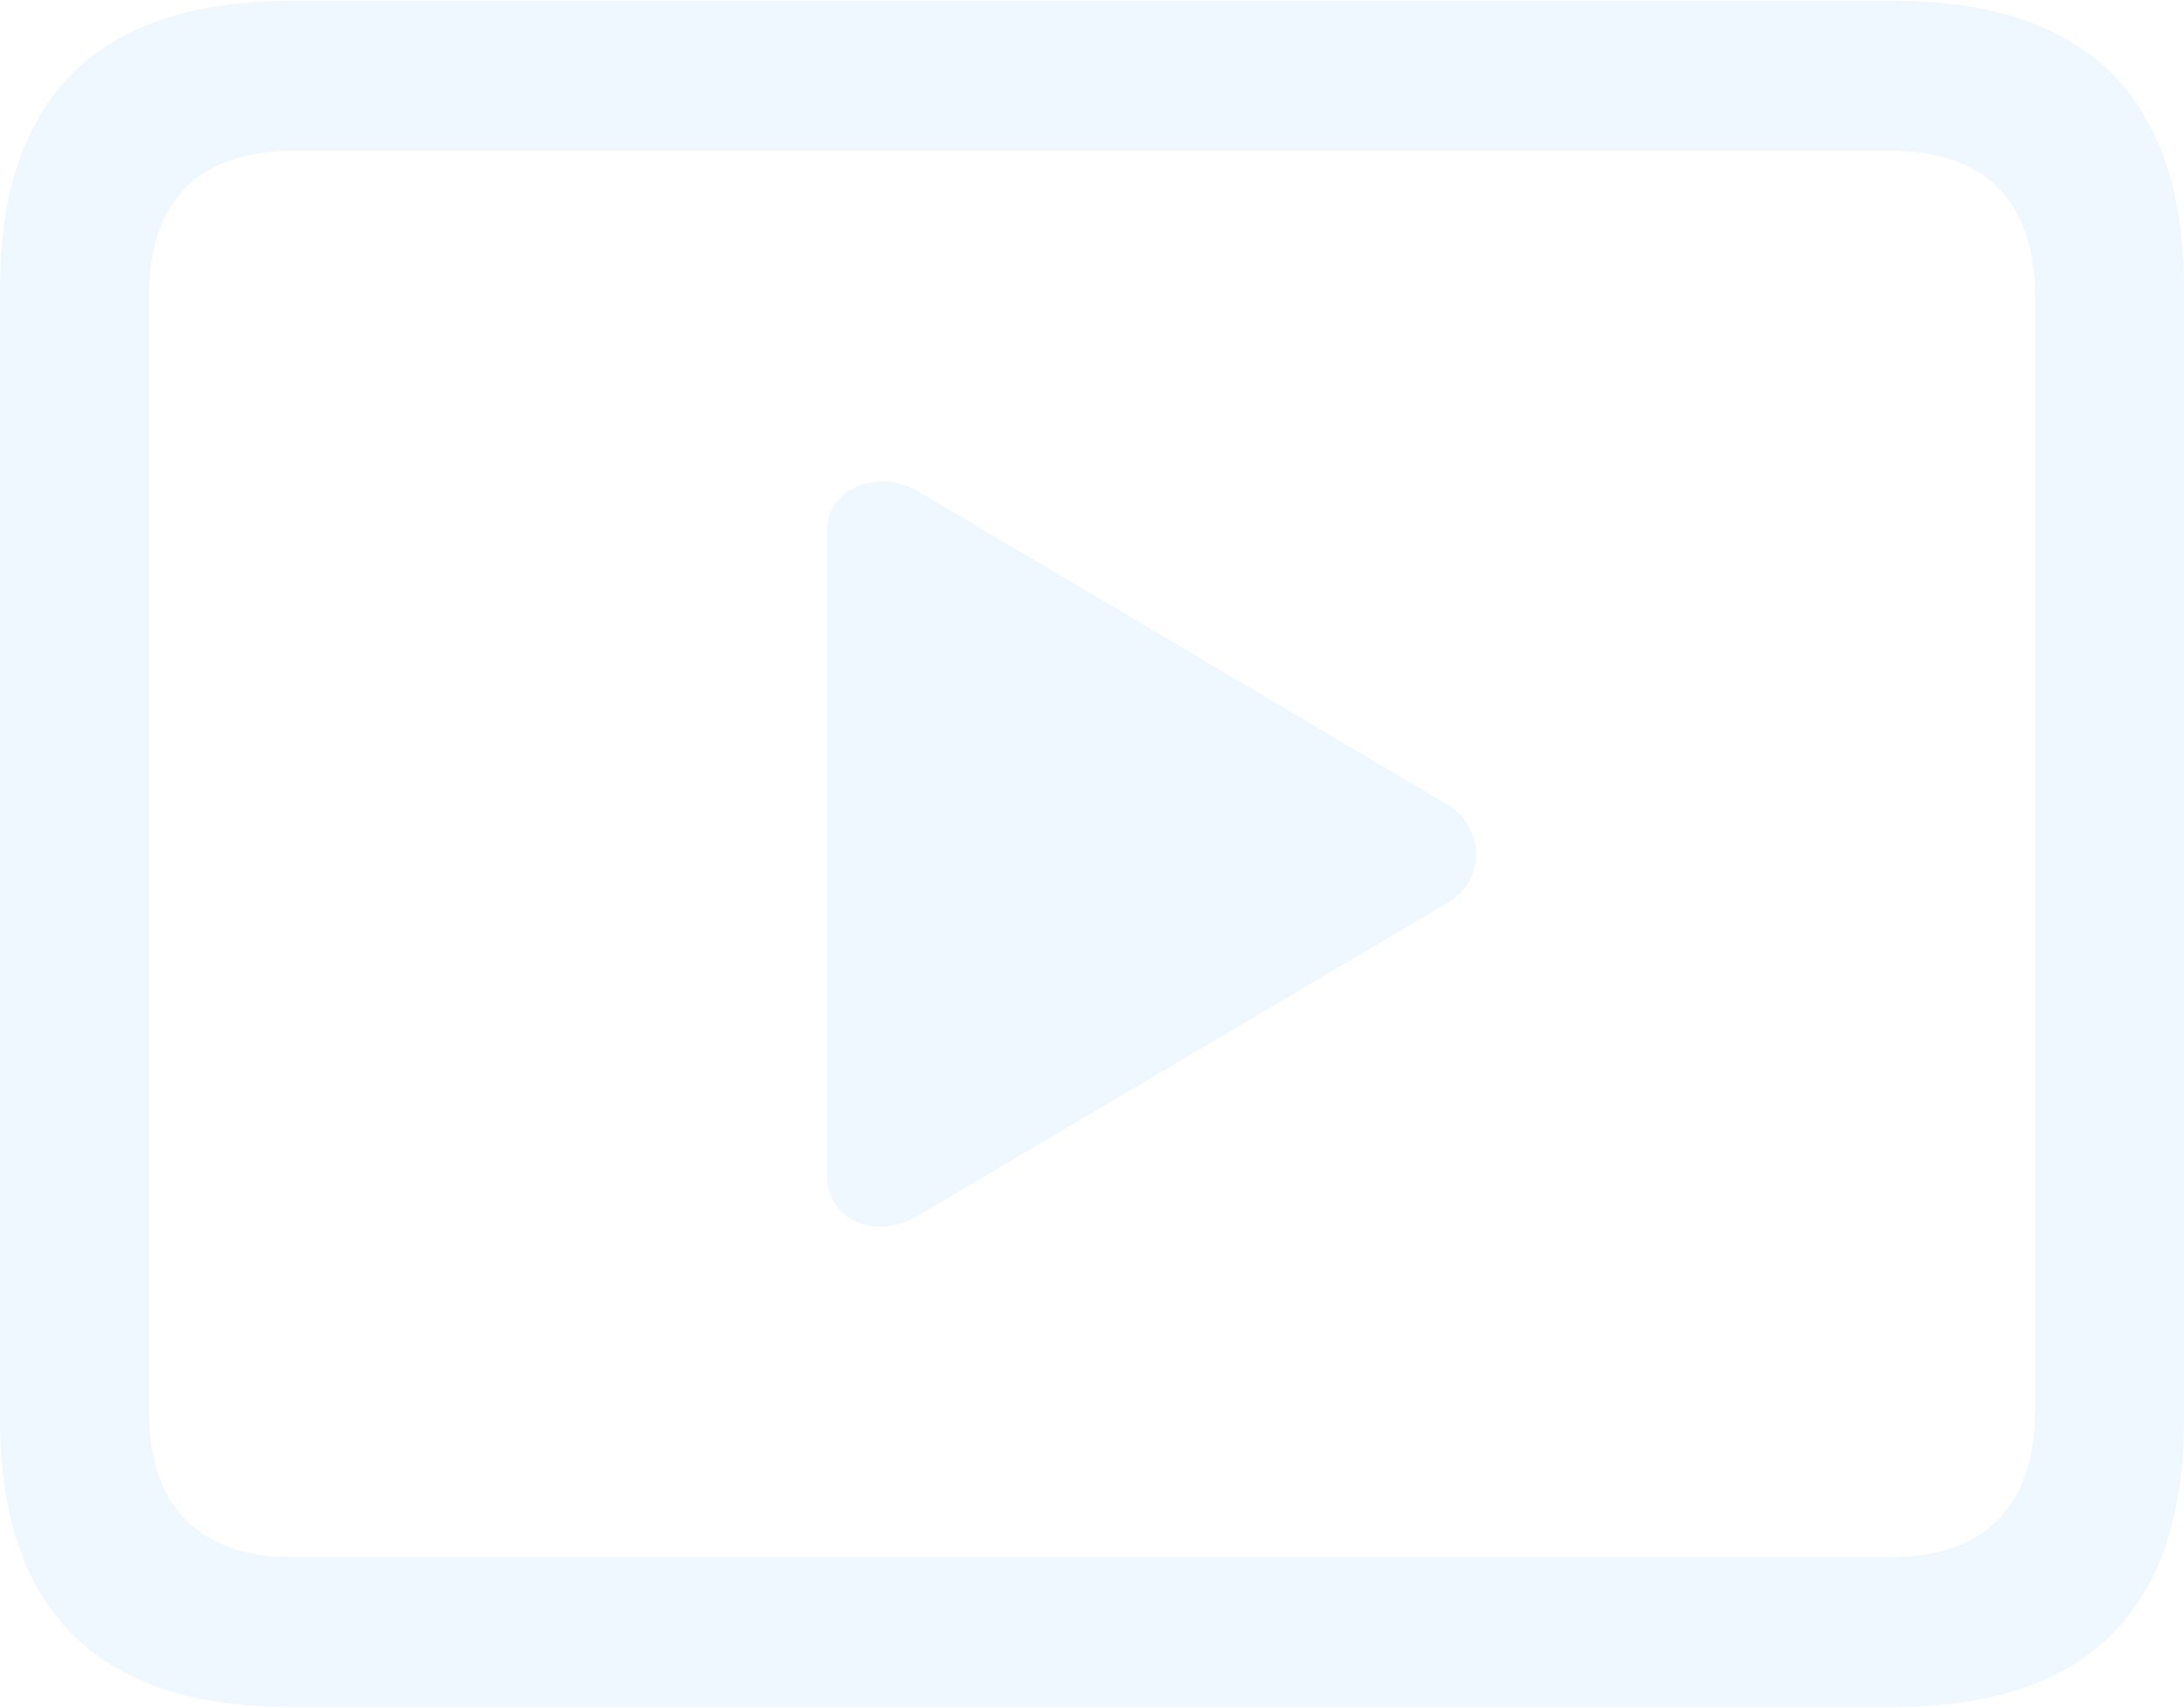
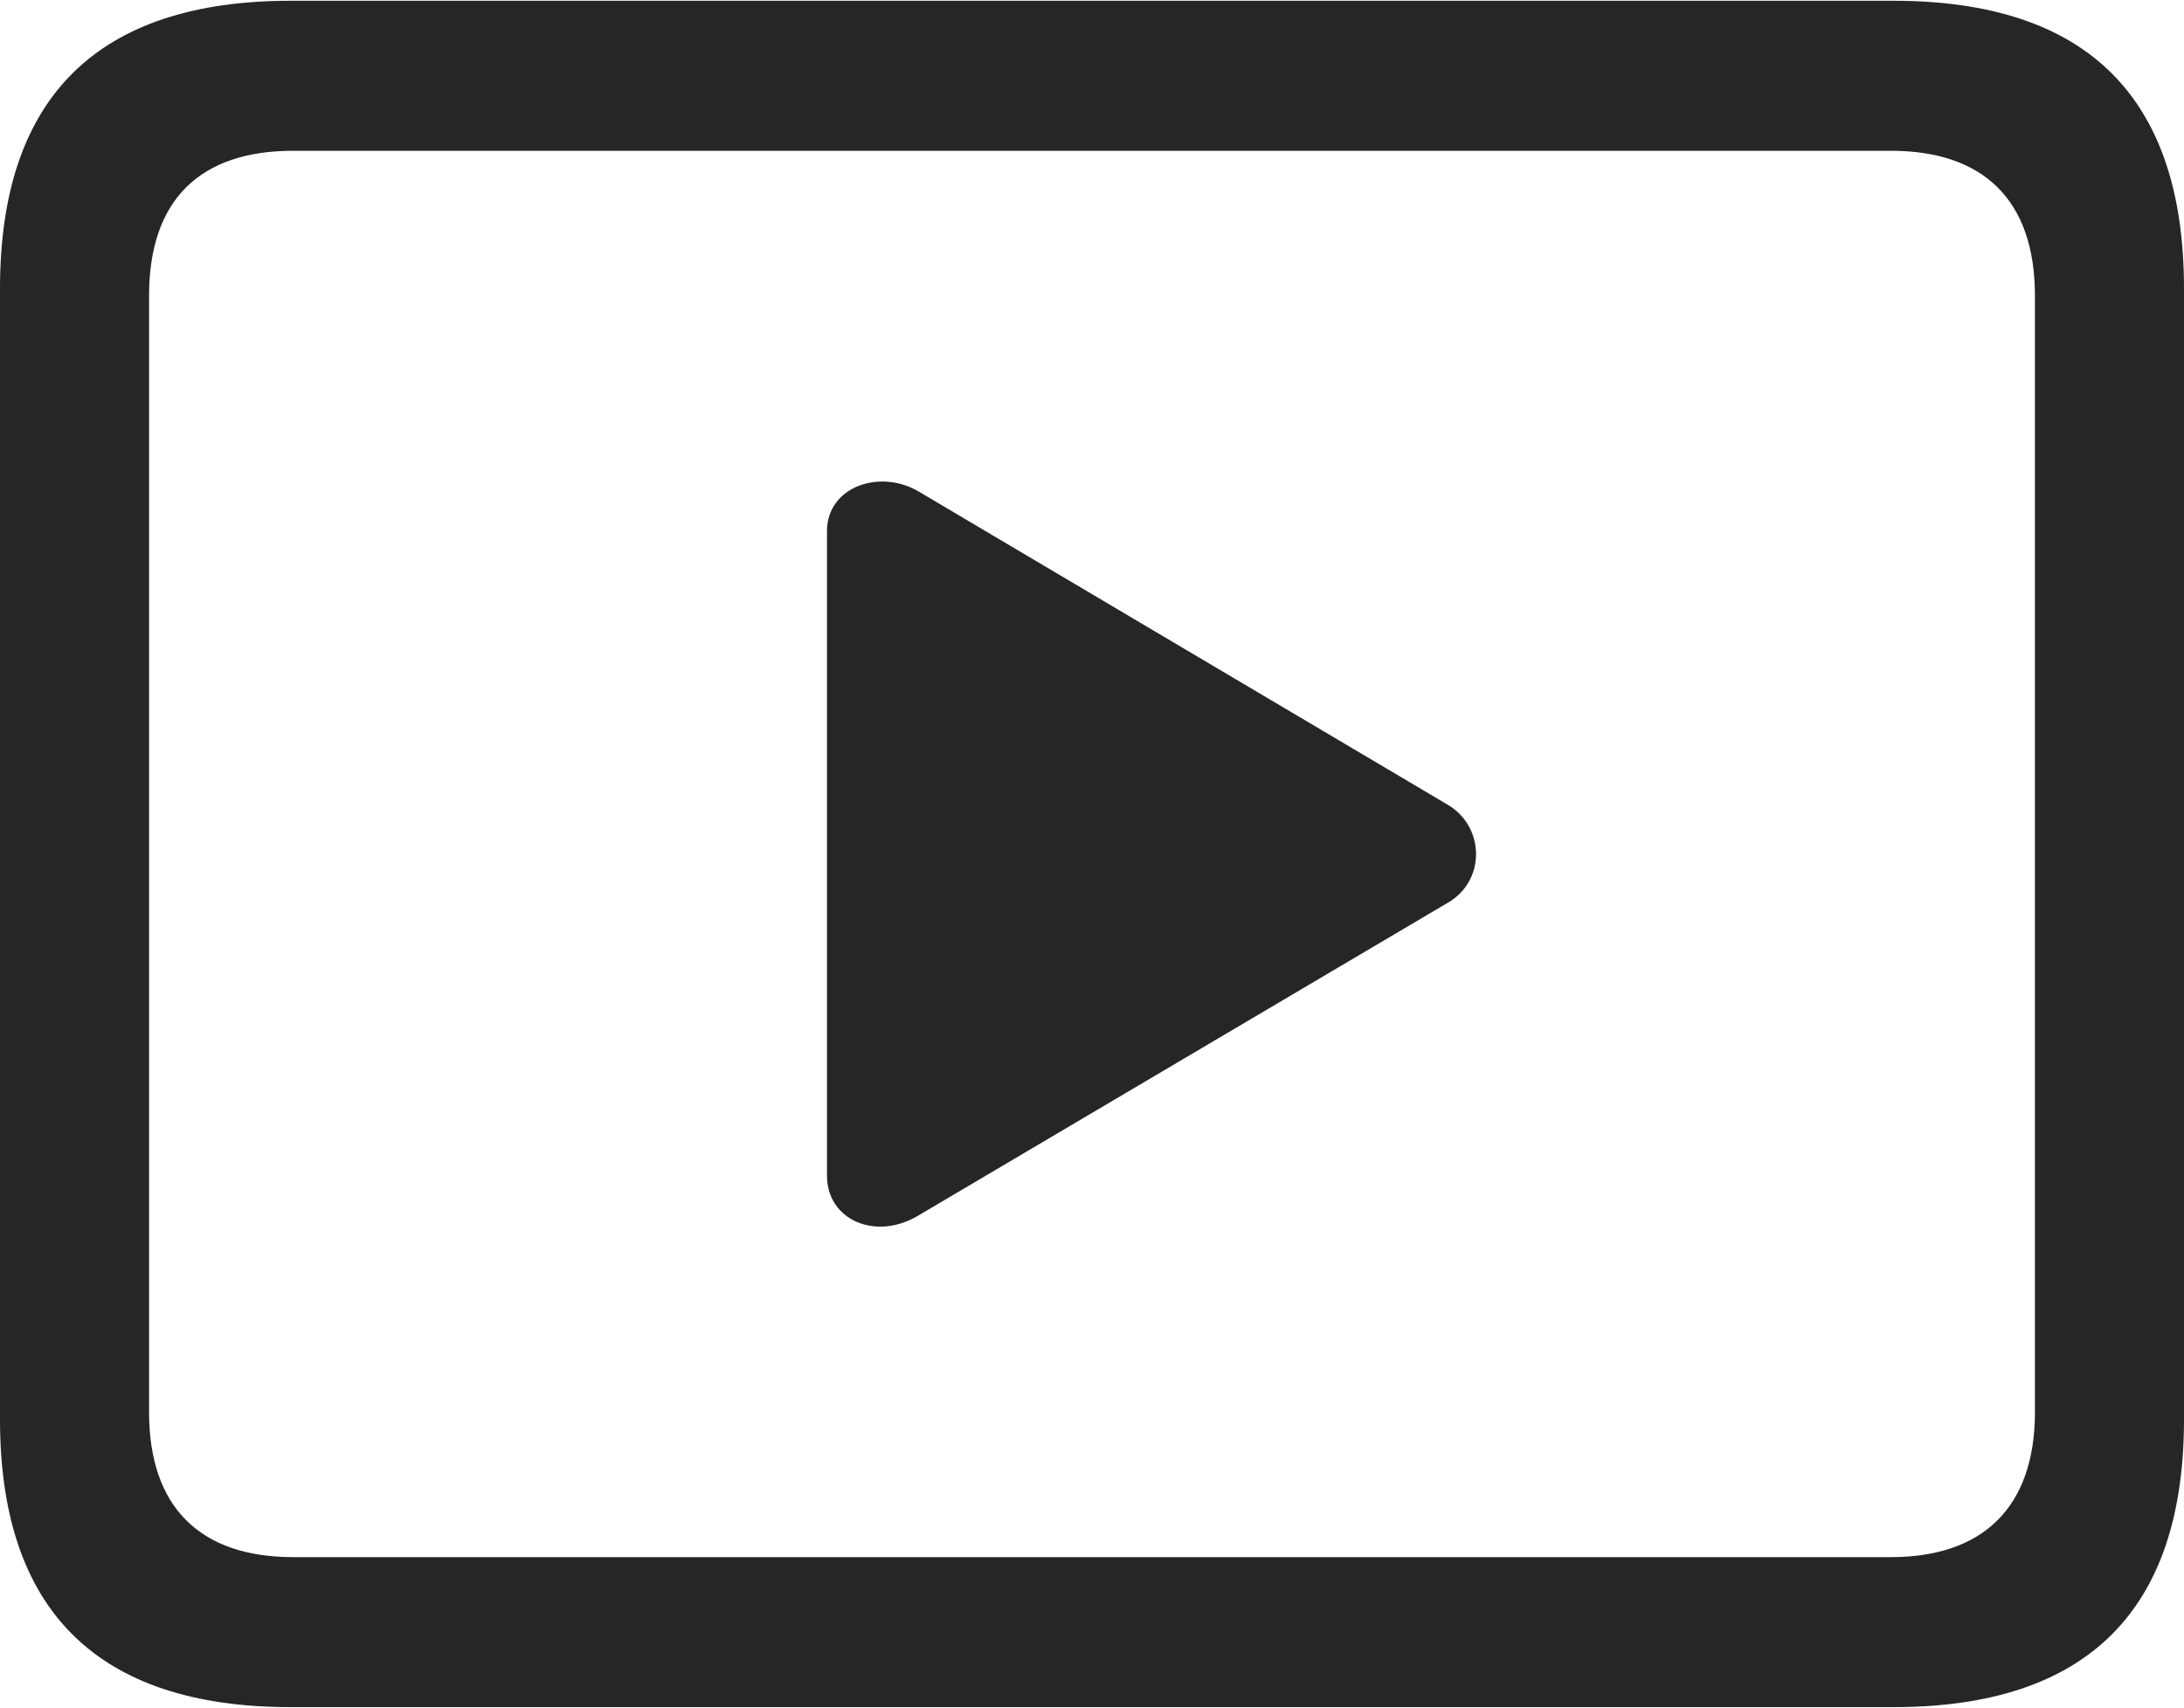
<svg xmlns="http://www.w3.org/2000/svg" version="1.1" width="23.018" height="17.991">
  <g>
    <rect height="17.991" opacity="0" width="23.018" x="0" y="0" />
-     <path d="M3.064 17.991L19.954 17.991C22.001 17.991 23.018 16.969 23.018 14.958L23.018 3.041C23.018 1.03 22.001 0.008 19.954 0.008L3.064 0.008C1.028 0.008 0 1.025 0 3.041L0 14.958C0 16.973 1.028 17.991 3.064 17.991ZM3.089 16.41C2.113 16.41 1.571 15.888 1.571 14.881L1.571 3.117C1.571 2.101 2.113 1.589 3.089 1.589L19.93 1.589C20.896 1.589 21.447 2.101 21.447 3.117L21.447 14.881C21.447 15.888 20.896 16.41 19.93 16.41Z" fill="#f0f8ff" />
-     <path d="M9.689 12.804L15.255 9.516C15.662 9.286 15.652 8.709 15.255 8.479L9.689 5.184C9.276 4.935 8.716 5.128 8.716 5.597L8.716 12.391C8.716 12.86 9.235 13.084 9.689 12.804Z" fill="#f0f8ff" />
+     <path d="M3.064 17.991L19.954 17.991C22.001 17.991 23.018 16.969 23.018 14.958L23.018 3.041C23.018 1.03 22.001 0.008 19.954 0.008L3.064 0.008C1.028 0.008 0 1.025 0 3.041L0 14.958C0 16.973 1.028 17.991 3.064 17.991ZM3.089 16.41C2.113 16.41 1.571 15.888 1.571 14.881L1.571 3.117C1.571 2.101 2.113 1.589 3.089 1.589L19.93 1.589C20.896 1.589 21.447 2.101 21.447 3.117L21.447 14.881C21.447 15.888 20.896 16.41 19.93 16.41Z" fill="#000000" fill-opacity="0.85" />
+     <path d="M9.689 12.804L15.255 9.516C15.662 9.286 15.652 8.709 15.255 8.479L9.689 5.184C9.276 4.935 8.716 5.128 8.716 5.597L8.716 12.391C8.716 12.86 9.235 13.084 9.689 12.804Z" fill="#000000" fill-opacity="0.85" />
  </g>
</svg>
